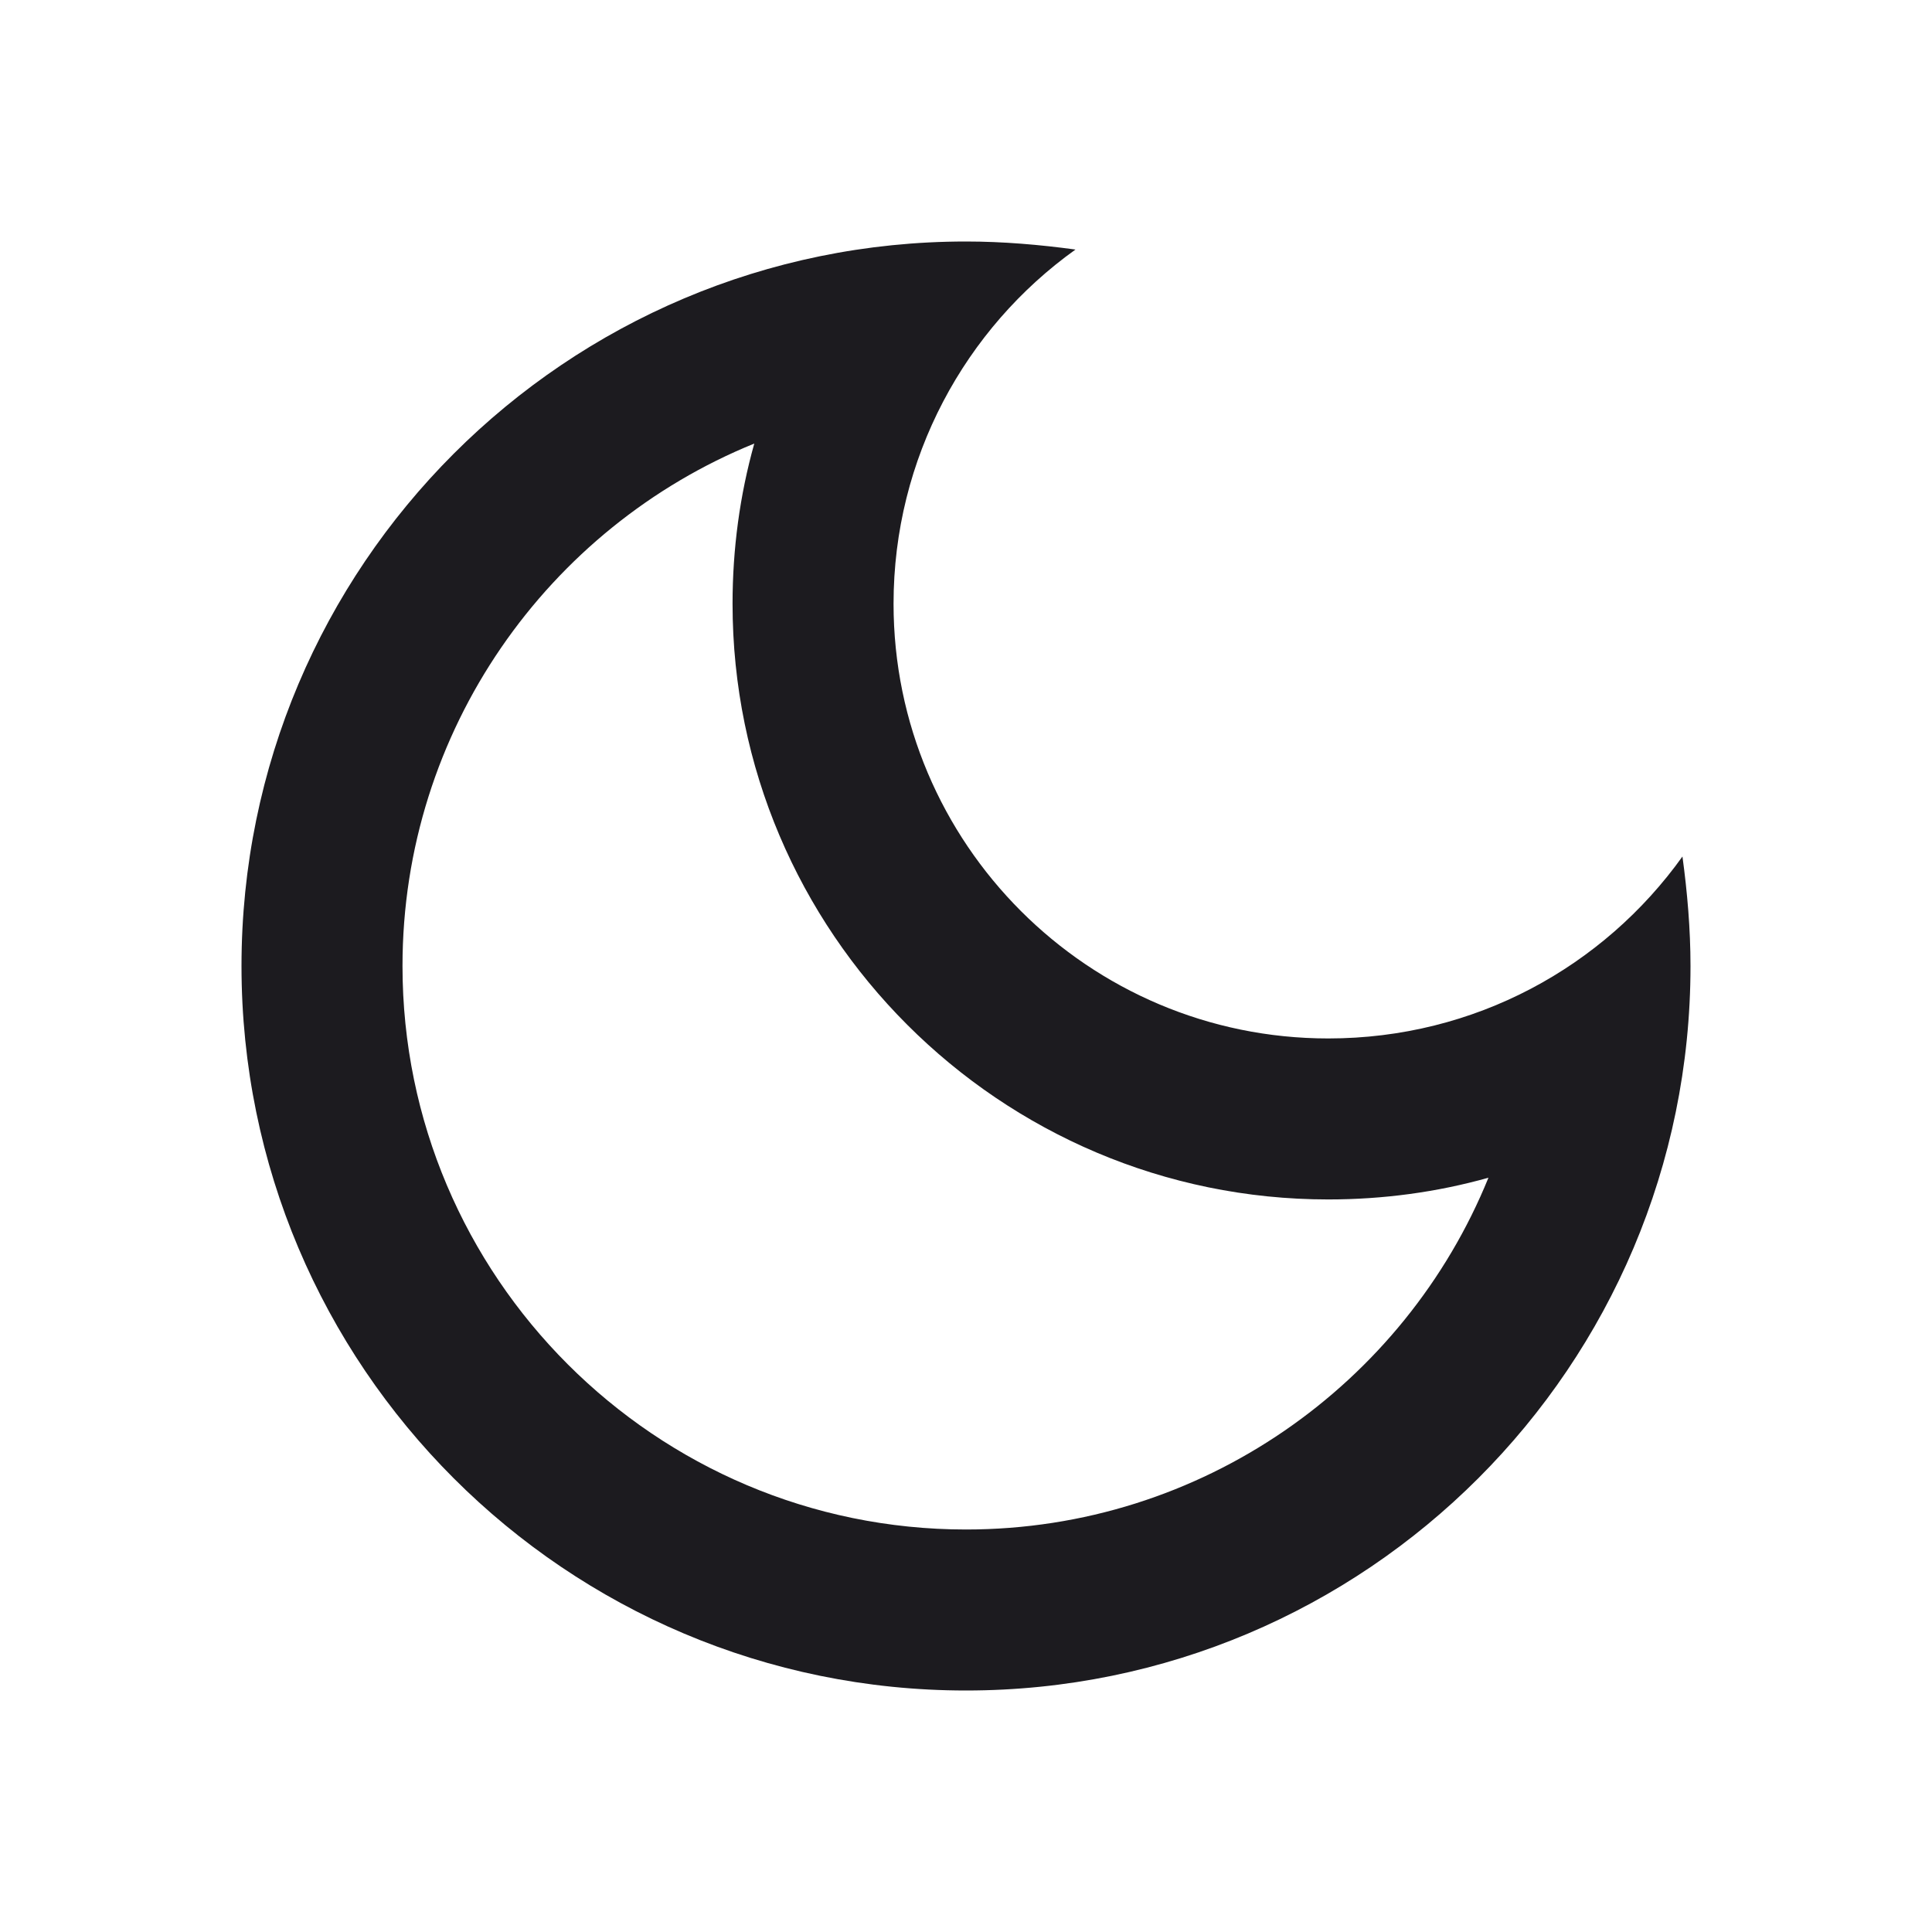
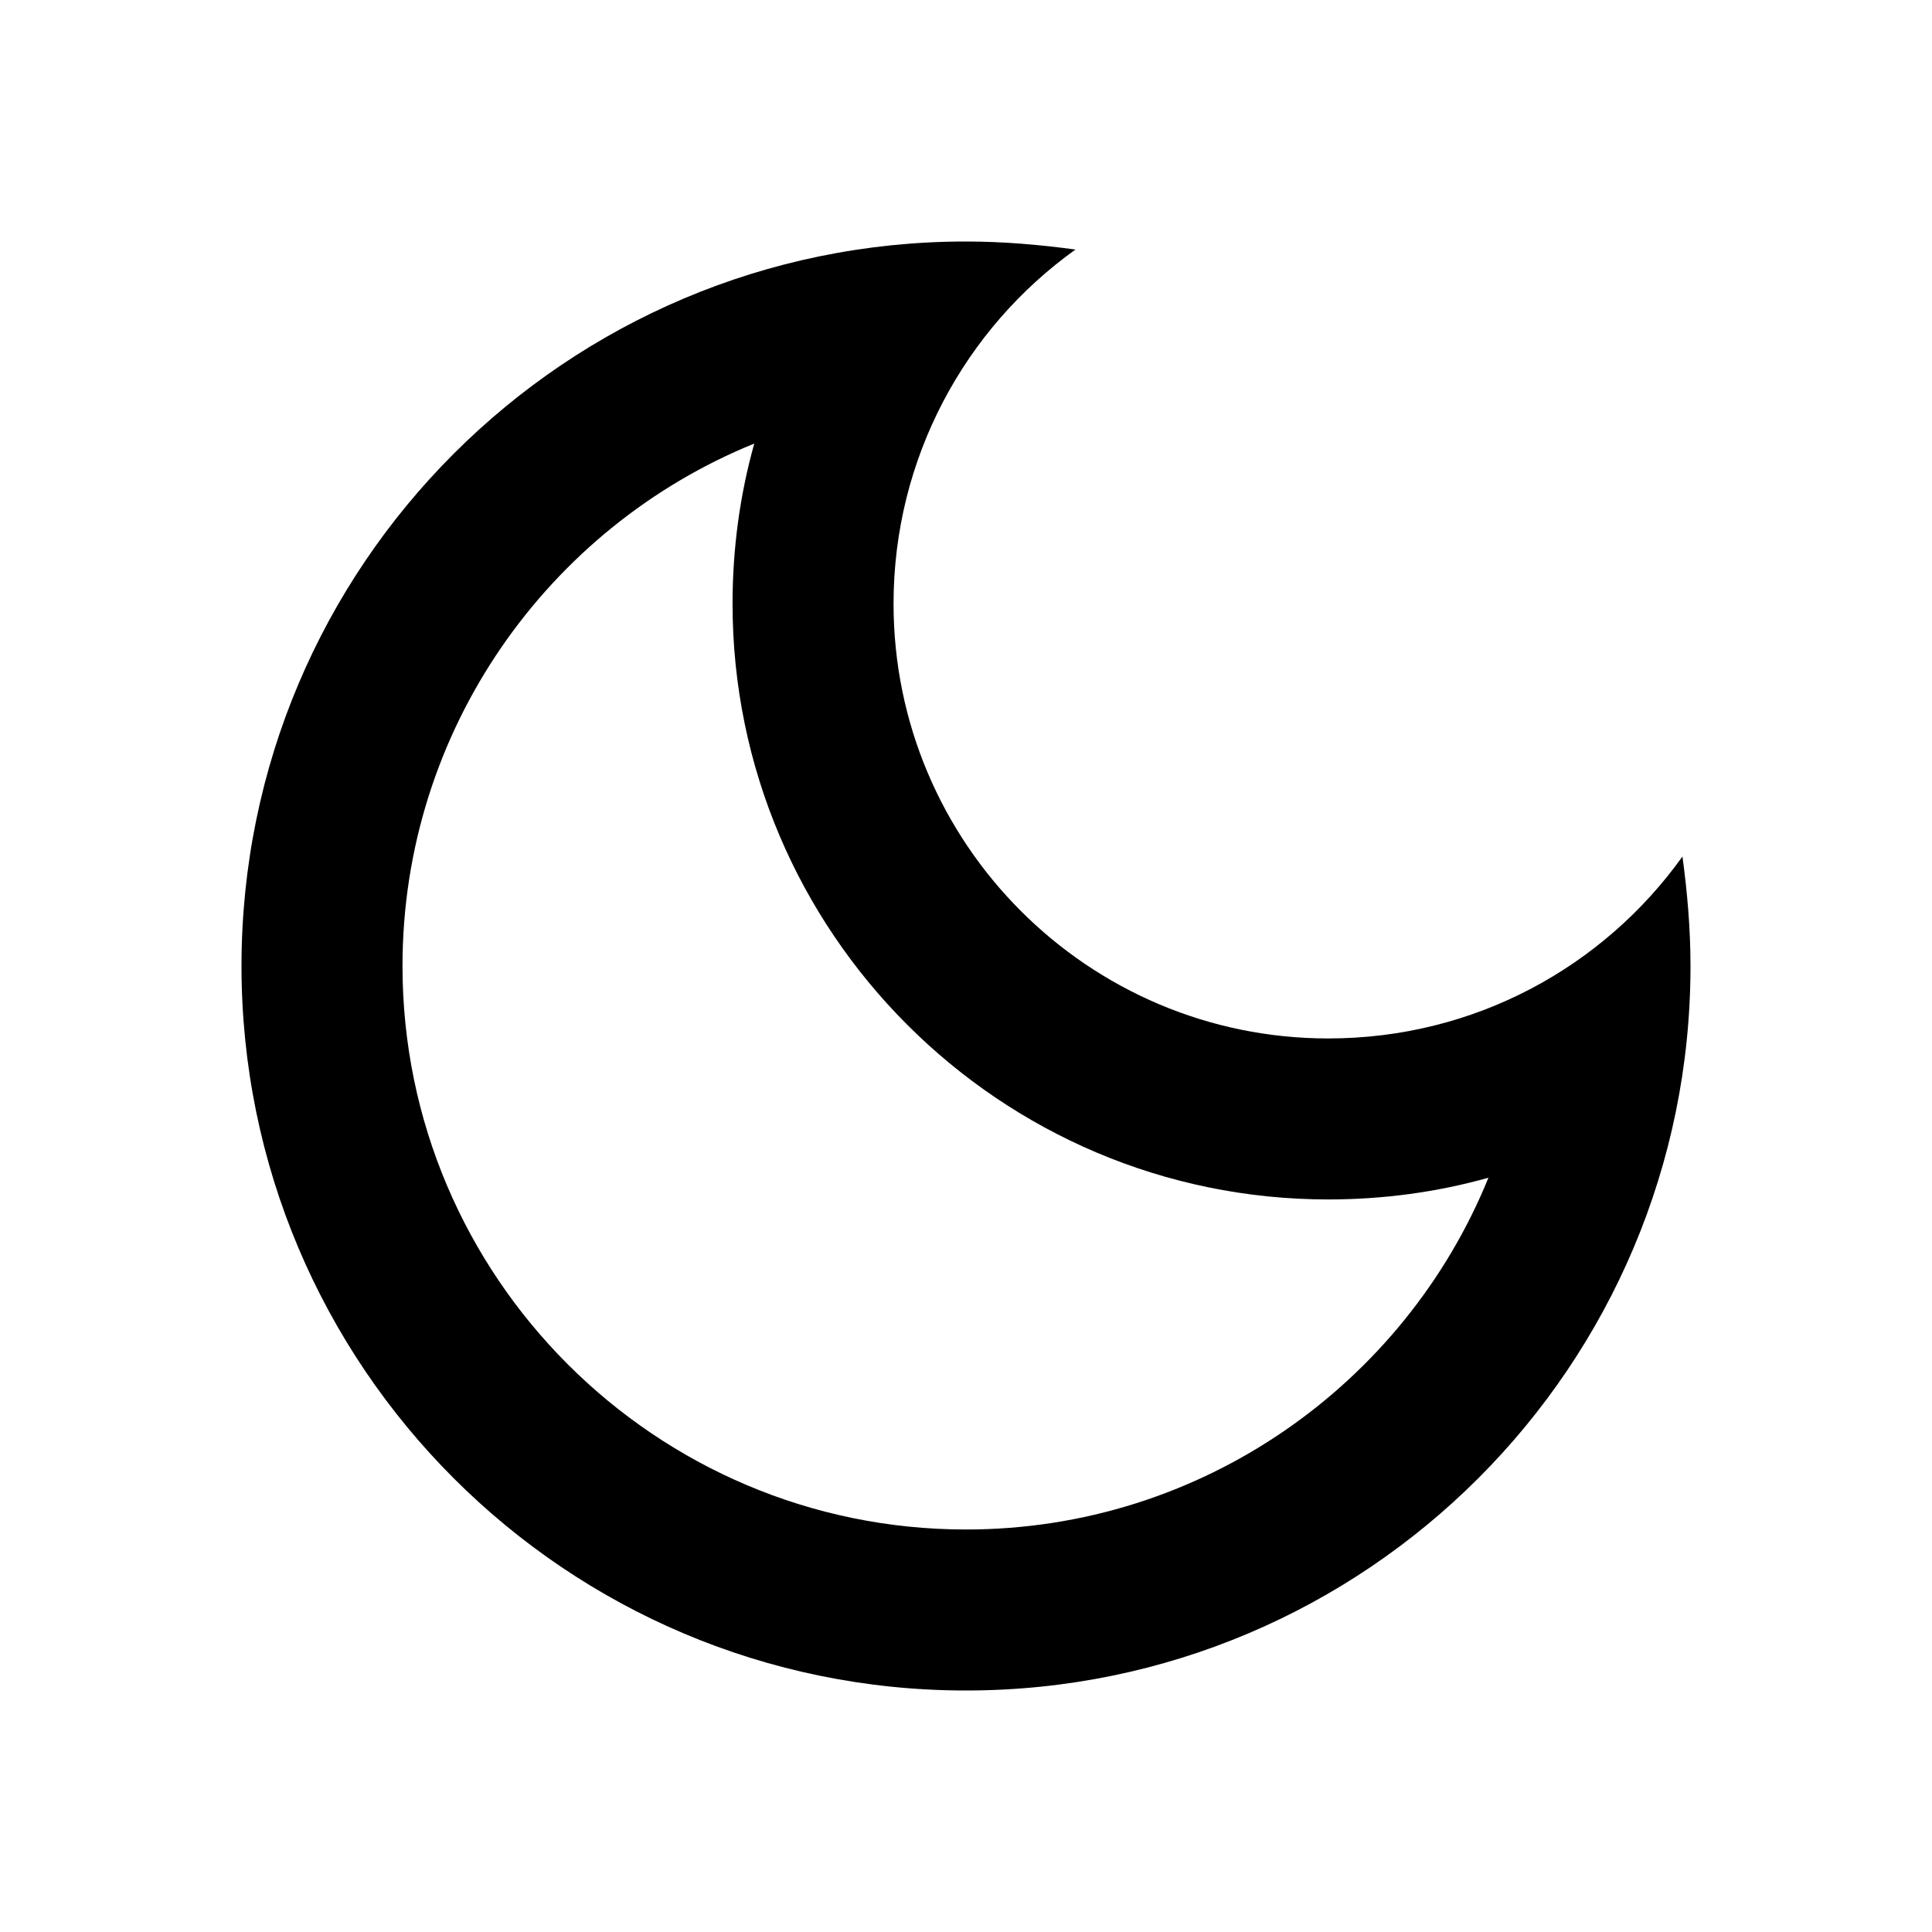
- <svg xmlns="http://www.w3.org/2000/svg" width="24" height="24" viewBox="0 0 24 24" fill="none">
-   <path d="M9.37 5.51C9.19 6.15 9.1 6.82 9.1 7.5C9.1 11.58 12.42 14.9 16.5 14.9C17.18 14.9 17.85 14.81 18.49 14.63C17.45 17.19 14.93 19 12 19C8.14 19 5 15.86 5 12C5 9.07 6.81 6.55 9.37 5.51ZM12 3C7.03 3 3 7.03 3 12C3 16.97 7.03 21 12 21C16.97 21 21 16.97 21 12C21 11.54 20.96 11.08 20.9 10.64C19.92 12.01 18.32 12.9 16.5 12.9C13.52 12.9 11.1 10.48 11.1 7.5C11.1 5.69 11.99 4.08 13.36 3.1C12.92 3.04 12.46 3 12 3Z" fill="#1C1B1F" />
+ <svg xmlns="http://www.w3.org/2000/svg" width="24" height="24" viewBox="0 0 24 24" fill="inherit">
+   <path d="M9.37 5.51C9.19 6.15 9.1 6.82 9.1 7.5C9.1 11.58 12.42 14.9 16.5 14.9C17.18 14.9 17.85 14.81 18.49 14.63C17.45 17.19 14.93 19 12 19C8.14 19 5 15.86 5 12C5 9.07 6.81 6.55 9.37 5.51ZM12 3C7.03 3 3 7.03 3 12C3 16.97 7.03 21 12 21C16.97 21 21 16.97 21 12C21 11.54 20.96 11.08 20.9 10.64C19.92 12.01 18.32 12.9 16.5 12.9C13.52 12.9 11.1 10.48 11.1 7.5C11.1 5.69 11.99 4.08 13.36 3.1C12.92 3.04 12.46 3 12 3Z" fill="inherit" />
</svg>
